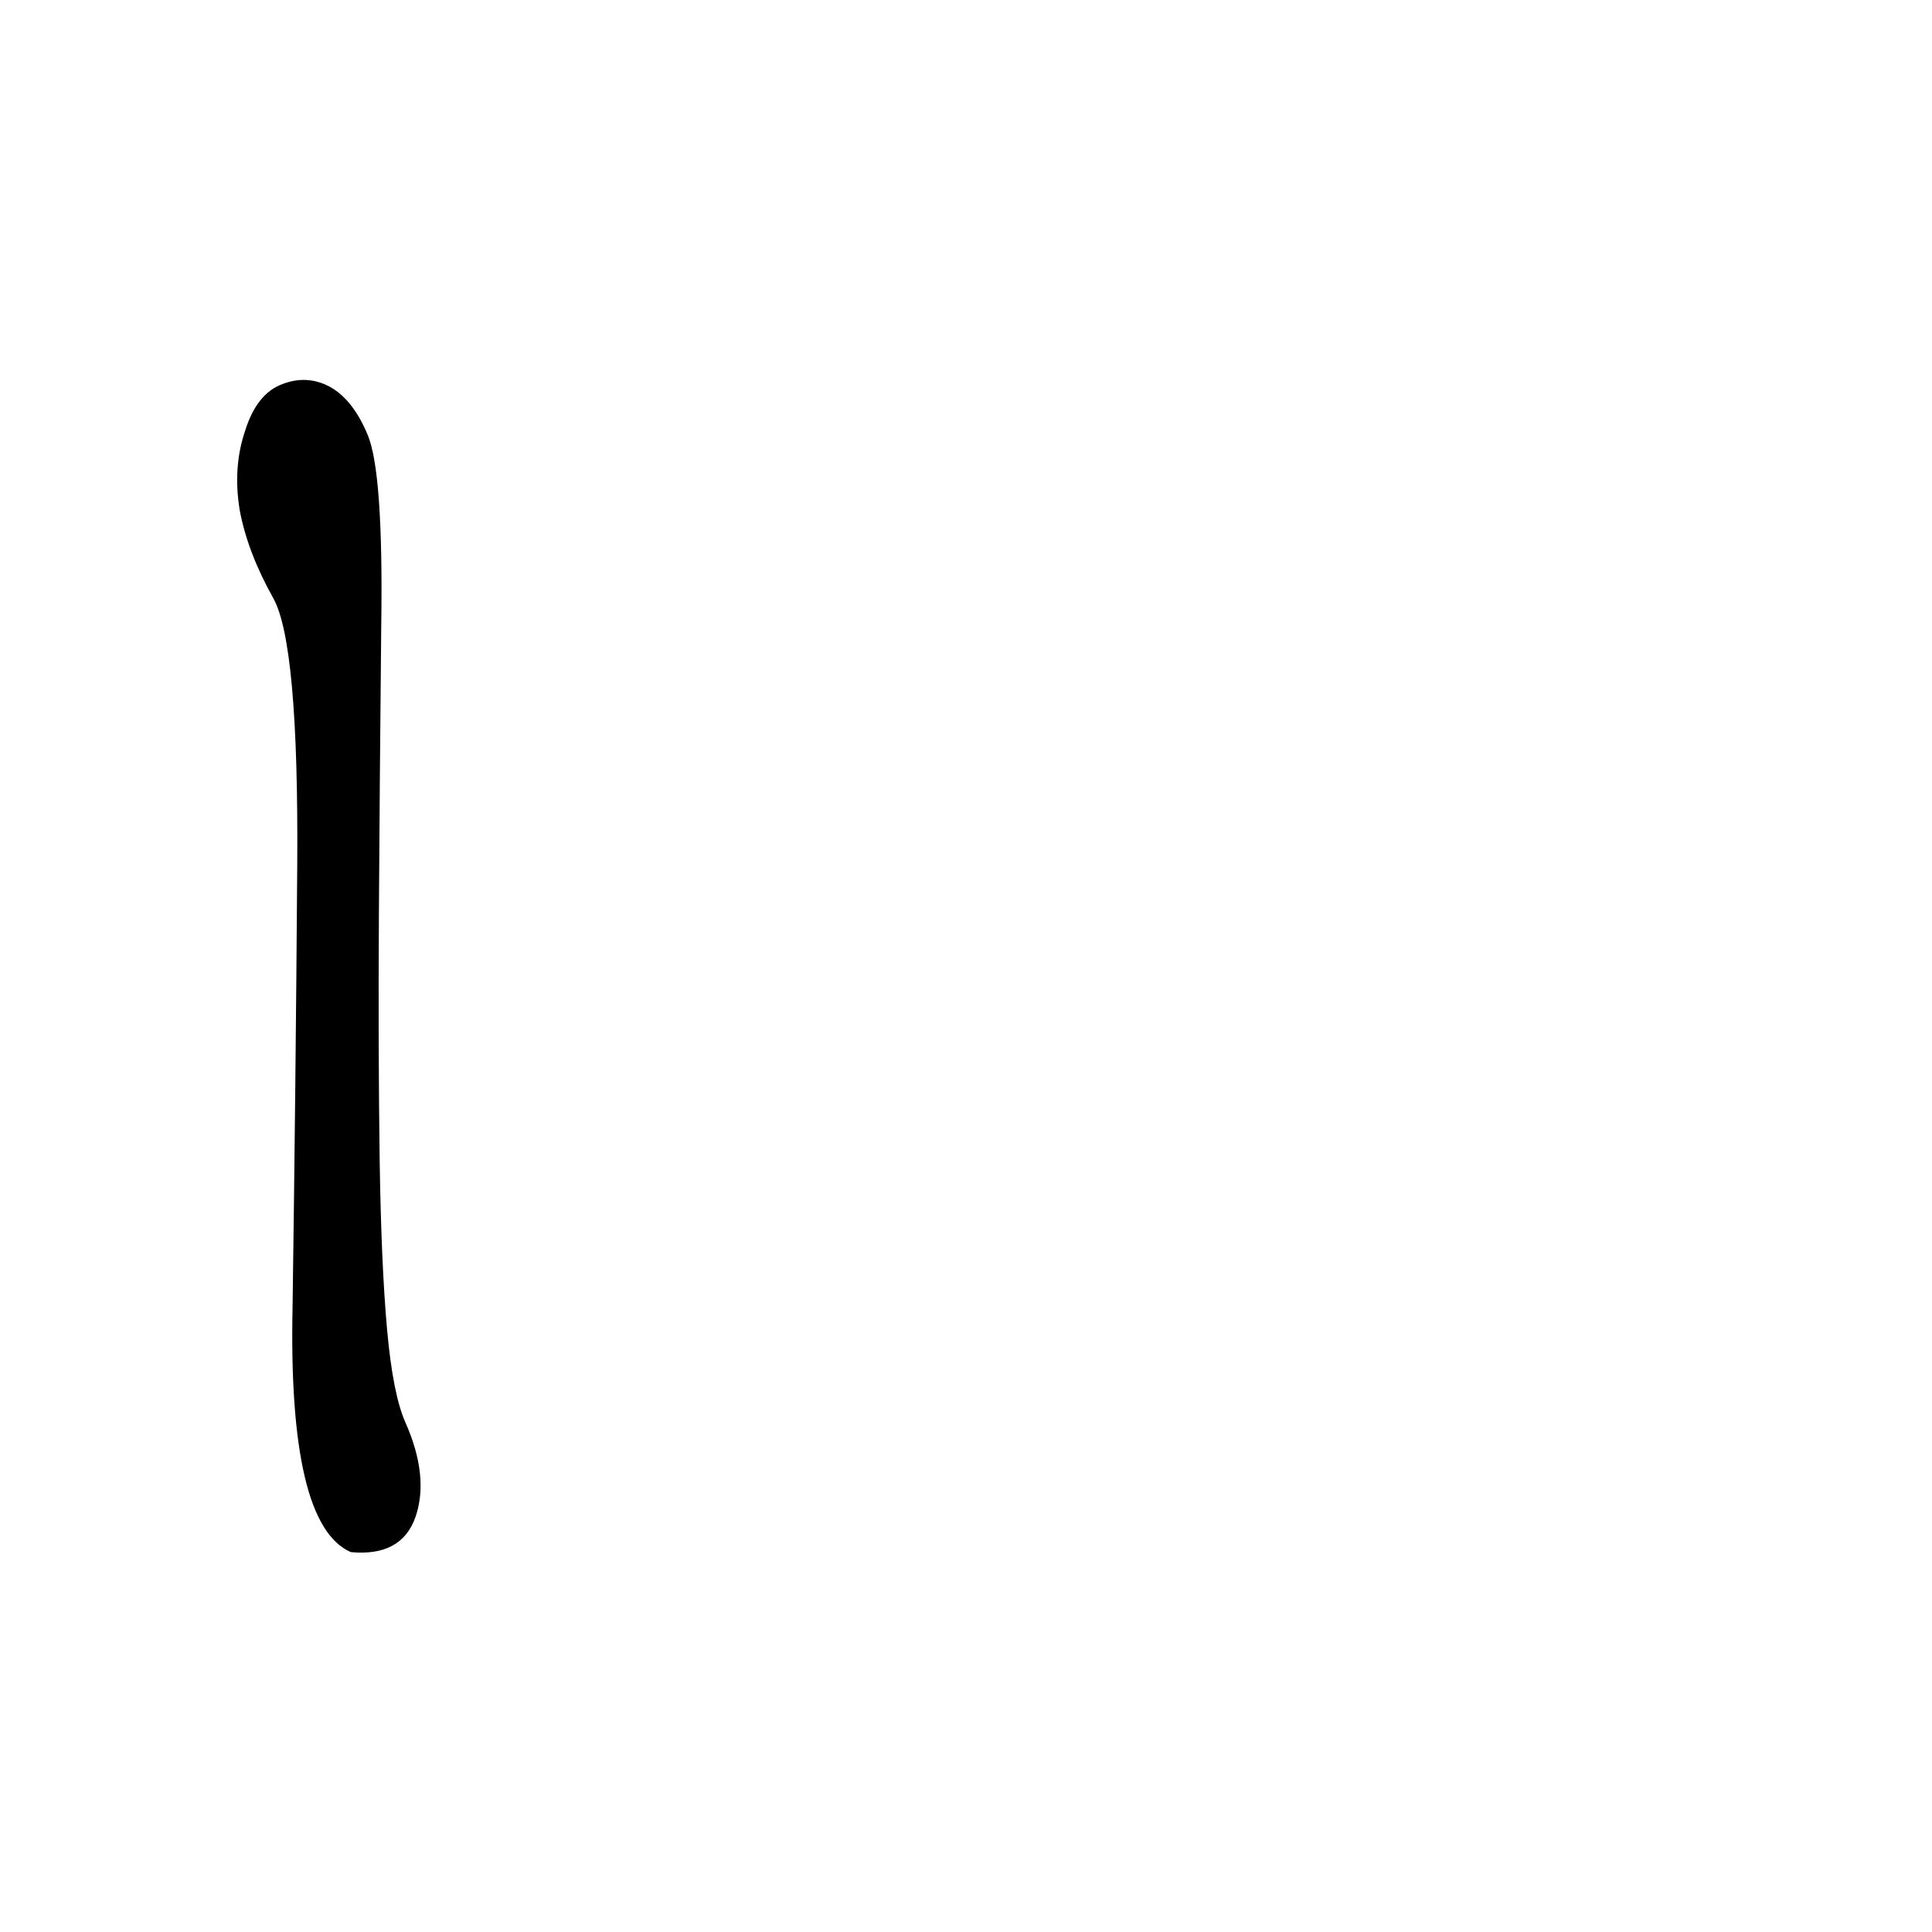
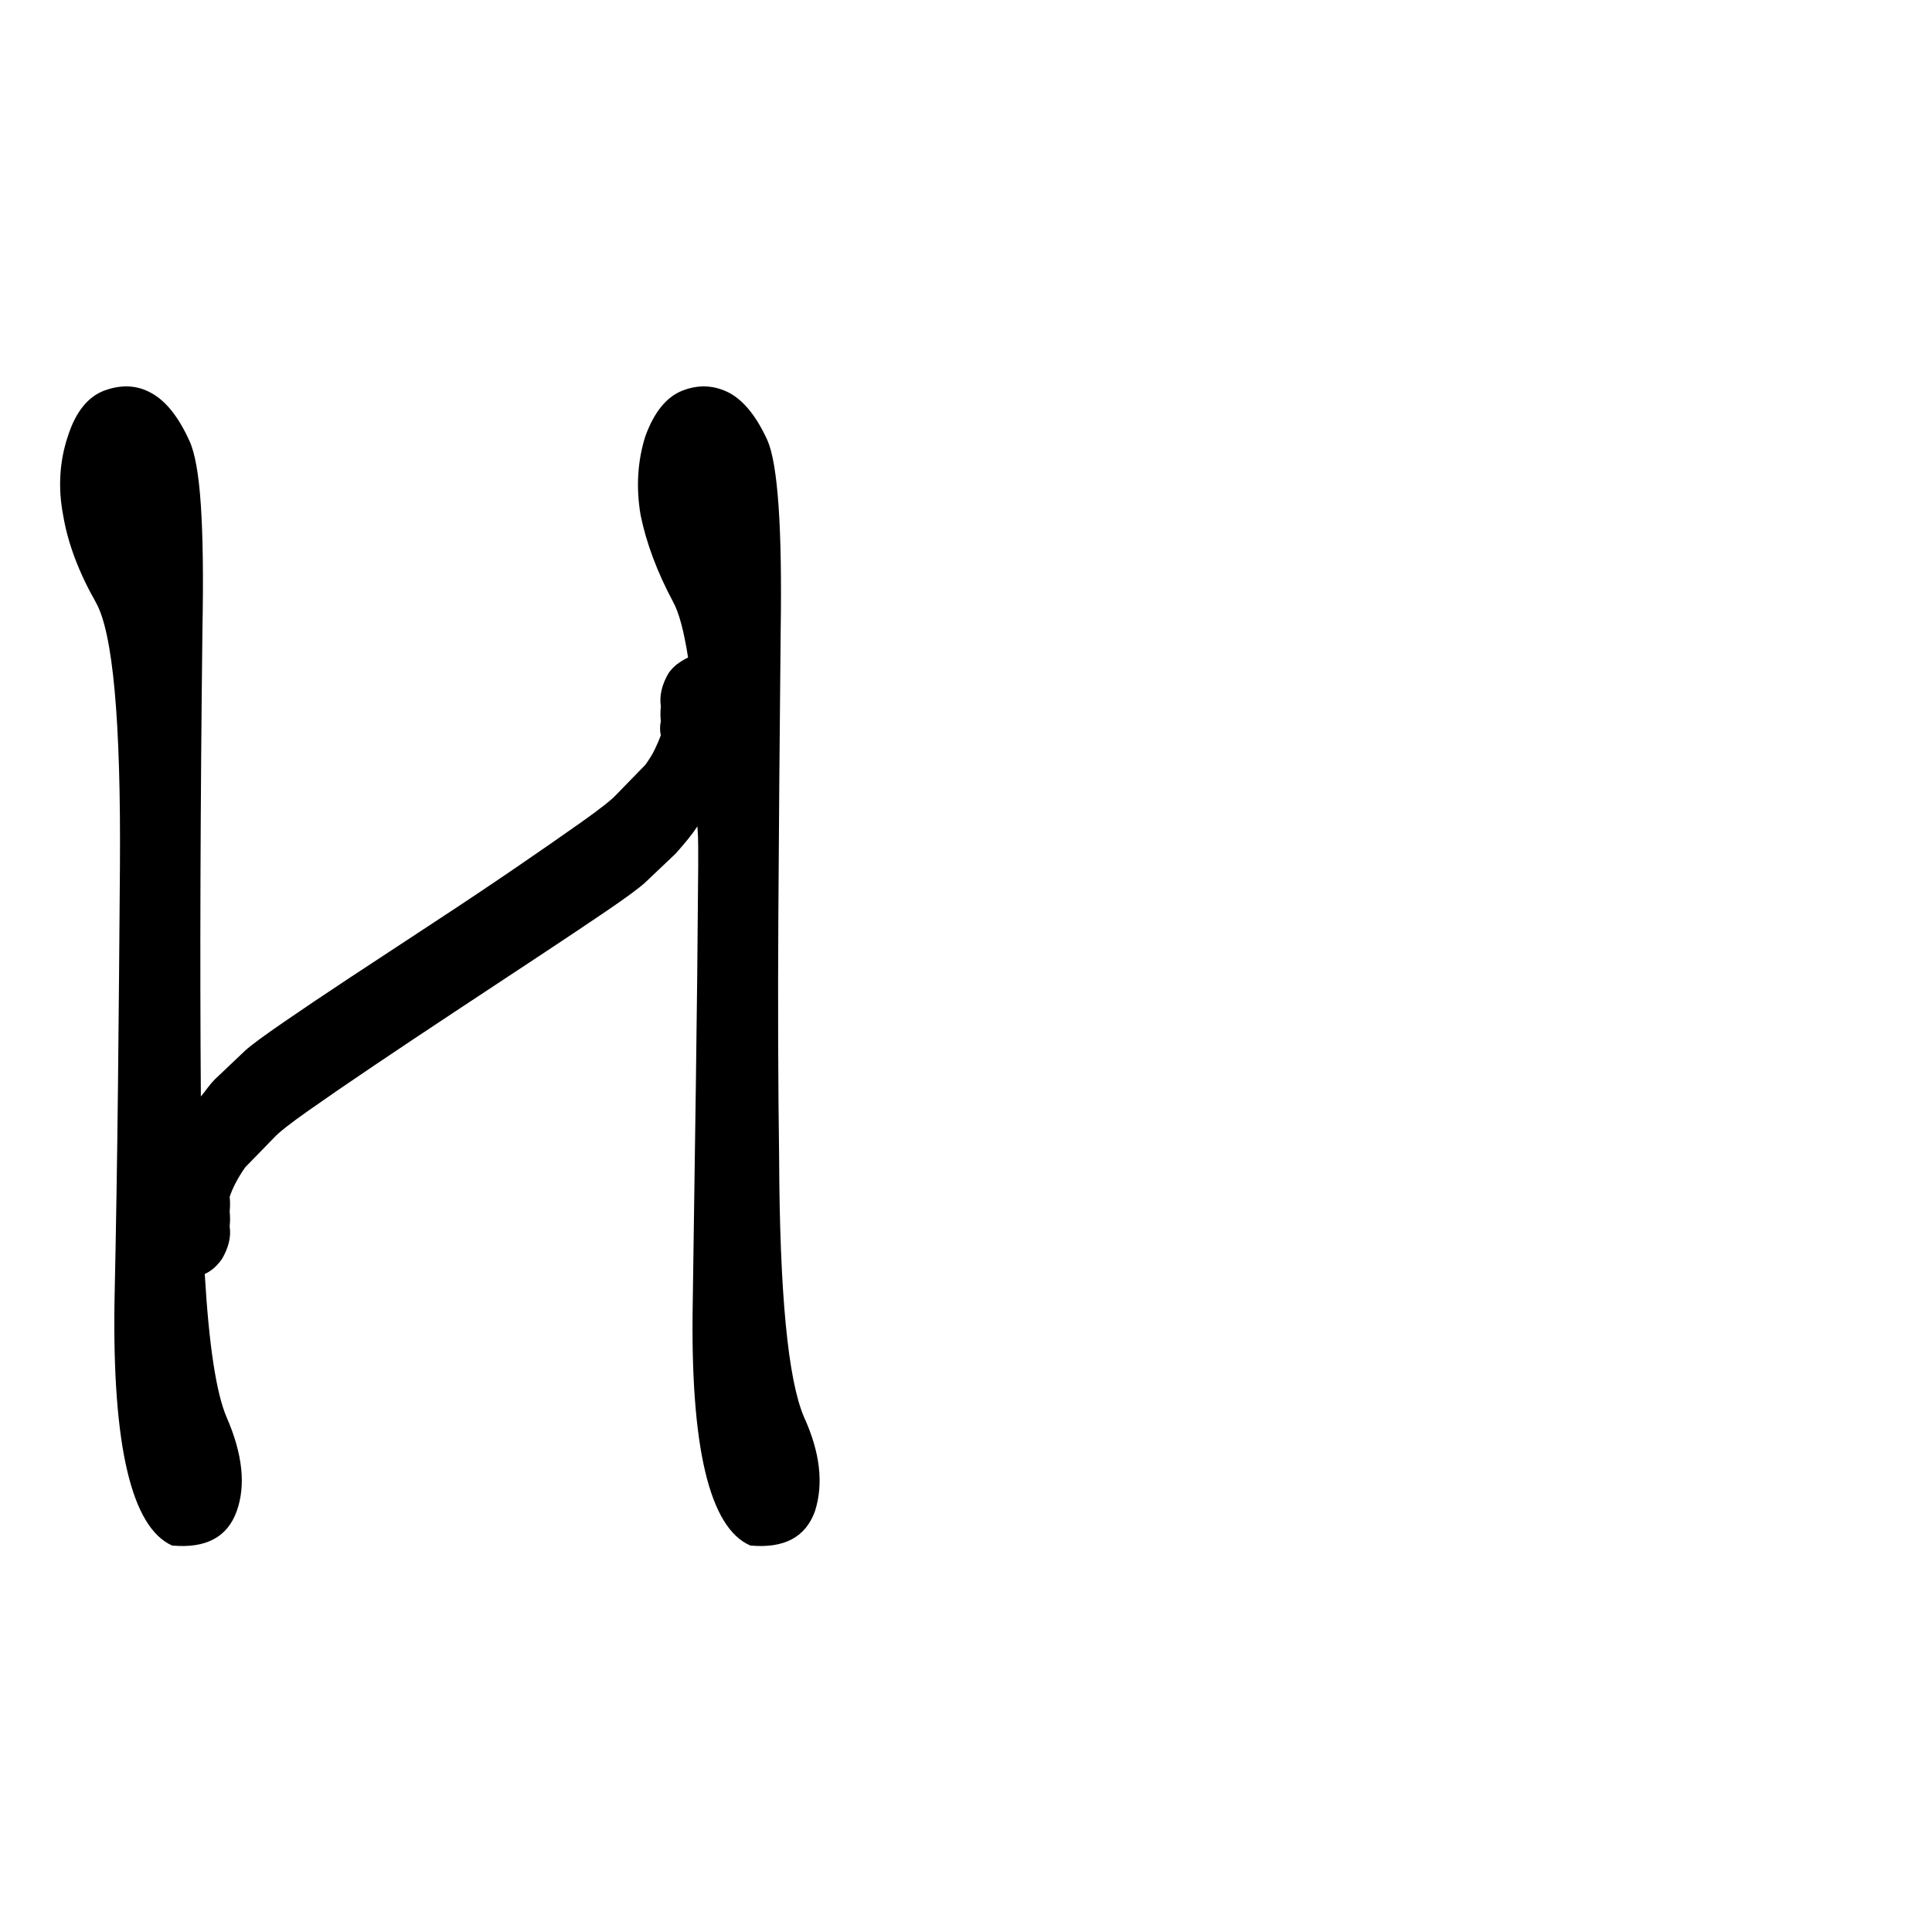
<svg xmlns="http://www.w3.org/2000/svg" width="1000" height="1000" viewBox="0 0 1000 1000" version="1.1" id="svg1" xml:space="preserve">
  <defs id="defs1" />
-   <g id="layer1" style="display:none">
-     <text xml:space="preserve" style="font-style:normal;font-variant:normal;font-weight:normal;font-stretch:normal;font-size:42.667px;font-family:Hack;-inkscape-font-specification:'Hack, Normal';font-variant-ligatures:normal;font-variant-caps:normal;font-variant-numeric:normal;font-variant-east-asian:normal;writing-mode:lr-tb;direction:ltr;fill:#c3aa94;stroke:none;stroke-width:5;stroke-linecap:round;stroke-linejoin:round;stroke-dasharray:none" x="-248.313" y="999.396" id="text8">
-       <tspan id="tspan8" x="-248.313" y="999.396">Descender</tspan>
-     </text>
-     <text xml:space="preserve" style="font-style:normal;font-variant:normal;font-weight:normal;font-stretch:normal;font-size:42.667px;font-family:Hack;-inkscape-font-specification:'Hack, Normal';font-variant-ligatures:normal;font-variant-caps:normal;font-variant-numeric:normal;font-variant-east-asian:normal;writing-mode:lr-tb;direction:ltr;fill:#c3aa94;stroke:none;stroke-width:5;stroke-linecap:round;stroke-linejoin:round;stroke-dasharray:none" x="-223" y="799.396" id="text9">
-       <tspan id="tspan9" x="-223" y="799.396">Baseline</tspan>
-     </text>
-     <text xml:space="preserve" style="font-style:normal;font-variant:normal;font-weight:normal;font-stretch:normal;font-size:42.667px;font-family:Hack;-inkscape-font-specification:'Hack, Normal';font-variant-ligatures:normal;font-variant-caps:normal;font-variant-numeric:normal;font-variant-east-asian:normal;writing-mode:lr-tb;direction:ltr;fill:#c3aa94;stroke:none;stroke-width:5;stroke-linecap:round;stroke-linejoin:round;stroke-dasharray:none" x="-221.313" y="490.833" id="text10">
-       <tspan id="tspan10" x="-221.313" y="490.833">X-height</tspan>
-     </text>
-     <text xml:space="preserve" style="font-style:normal;font-variant:normal;font-weight:normal;font-stretch:normal;font-size:42.667px;font-family:Hack;-inkscape-font-specification:'Hack, Normal';font-variant-ligatures:normal;font-variant-caps:normal;font-variant-numeric:normal;font-variant-east-asian:normal;writing-mode:lr-tb;direction:ltr;fill:#c3aa94;stroke:none;stroke-width:5;stroke-linecap:round;stroke-linejoin:round;stroke-dasharray:none" x="-272.688" y="290.833" id="text11">
-       <tspan id="tspan11" x="-272.688" y="290.833">Cap Height</tspan>
-     </text>
-     <text xml:space="preserve" style="font-style:normal;font-variant:normal;font-weight:normal;font-stretch:normal;font-size:42.667px;font-family:Hack;-inkscape-font-specification:'Hack, Normal';font-variant-ligatures:normal;font-variant-caps:normal;font-variant-numeric:normal;font-variant-east-asian:normal;writing-mode:lr-tb;direction:ltr;fill:#c3aa94;stroke:none;stroke-width:5;stroke-linecap:round;stroke-linejoin:round;stroke-dasharray:none" x="-222.625" y="199.396" id="text12">
-       <tspan id="tspan12" x="-222.625" y="199.396">Ascender</tspan>
-     </text>
-   </g>
  <g id="layer2">
    <rect style="display:inline;fill:none;stroke:none;stroke-width:0;stroke-linecap:round;stroke-linejoin:round;stroke-dasharray:none" id="rect1" width="1000" height="1000" x="0" y="0" />
    <path d="m 470.683,718.182 v 0 q 12.253,0 22.925,1.383 10.672,1.383 18.577,4.545 7.905,3.162 12.648,9.091 4.743,5.929 4.743,14.624 v 0 q 0,12.648 -5.336,22.53 -5.336,9.881 -19.17,20.158 v 0 q -4.348,3.162 -9.486,5.138 -5.138,1.976 -9.486,2.767 v 0 Q 480.96,799.605 475.426,800 v 0 H 89.26 q -6.719,0 -14.229,-2.174 -7.51,-2.174 -15.415,-7.312 v 0 Q 45.782,780.237 40.248,770.356 34.715,760.474 34.715,747.826 v 0 q 0,-8.696 4.743,-14.624 4.743,-5.929 12.648,-9.091 7.905,-3.162 18.775,-4.545 10.87,-1.383 23.123,-1.383 v 0 q 24.506,0 43.478,8.893 18.972,8.893 30.435,19.96 v 0 q 1.186,1.186 2.372,2.174 1.186,0.988 3.755,1.779 2.569,0.791 7.312,1.383 4.743,0.593 13.439,0.988 v 0 q 15.81,0 28.854,-0.395 v 0 q 11.067,-0.395 20.949,-0.593 9.881,-0.198 11.858,-0.988 v 0 q -0.395,-9.486 -0.395,-19.763 0,-10.277 0.395,-19.368 0.395,-9.091 1.186,-16.205 0.791,-7.115 1.581,-10.672 v 0 q 0.395,-0.791 0.593,-12.451 0.198,-11.66 0.395,-30.04 0.198,-18.379 0.395,-42.292 0.198,-23.913 0.395,-49.407 0.198,-25.494 0.395,-50.988 0.198,-25.494 0.198,-47.826 0,-22.332 0.198,-39.13 0.198,-16.798 0.198,-25.099 v 0 q 0,-15.415 -1.186,-35.771 -1.186,-20.356 -2.174,-40.711 -0.988,-20.356 -1.779,-37.945 -0.791,-17.589 -0.395,-27.075 v 0 q -1.976,-0.395 -11.858,-0.593 -9.881,-0.198 -20.949,-0.198 v 0 q -13.043,0 -28.854,0.395 v 0 q -8.696,0.395 -13.439,0.988 -4.743,0.593 -7.312,1.383 -2.569,0.791 -3.755,1.779 -1.186,0.988 -2.372,2.174 v 0 q -11.462,11.462 -30.435,20.158 -18.972,8.696 -43.478,8.696 v 0 q -12.253,0 -23.123,-1.186 -10.87,-1.186 -18.775,-4.545 -7.905,-3.36 -12.648,-8.893 -4.743,-5.534 -4.743,-14.625 v 0 q 0,-12.648 5.534,-22.53 5.534,-9.881 19.368,-20.553 v 0 q 6.719,-5.138 14.822,-7.115 Q 82.541,200 89.26,200 v 0 H 194.794 369.893 475.426 q 6.719,0 14.229,1.779 7.51,1.779 15.415,7.312 v 0 q 13.834,10.672 19.17,20.553 5.336,9.881 5.336,22.53 v 0 q 0,9.091 -4.743,14.625 -4.743,5.534 -12.648,8.893 -7.905,3.36 -18.577,4.545 -10.672,1.186 -22.925,1.186 v 0 q -24.506,0 -43.676,-8.696 -19.17,-8.696 -30.237,-20.158 v 0 q -1.186,-1.186 -2.372,-2.174 -1.186,-0.988 -3.755,-1.779 -2.569,-0.791 -7.51,-1.383 -4.941,-0.593 -13.241,-0.988 v 0 q -15.81,-0.395 -28.854,-0.395 v 0 q -11.462,0 -21.344,0.198 -9.881,0.198 -11.858,0.593 v 0 q 0.395,9.486 -0.198,27.075 -0.593,17.589 -1.779,37.945 -1.186,20.356 -2.174,40.909 -0.988,20.553 -1.383,35.968 v 0 q 0,8.3 0.198,25.099 0.198,16.798 0.395,38.933 0.198,22.134 0.395,47.826 0.198,25.692 0.395,51.186 0.198,25.494 0.198,49.209 0,23.715 0.198,42.292 0.198,18.577 0.395,30.04 0.198,11.462 0.593,12.253 v 0 q 0.79,3.557 1.581,10.672 0.791,7.115 1.186,16.205 0.395,9.091 0.395,19.368 0,10.277 -0.395,19.763 v 0 q 1.976,0.791 11.858,0.988 9.881,0.198 21.344,0.593 v 0 q 13.043,0.395 28.854,0.395 v 0 q 8.3,-0.395 13.241,-0.988 4.941,-0.593 7.51,-1.383 2.569,-0.79 3.755,-1.779 1.186,-0.988 2.372,-2.174 v 0 q 11.067,-11.067 30.237,-19.96 19.17,-8.893 43.676,-8.893 z" id="path1-5" style="display:none;stroke-width:0.395" />
    <path d="m 376.398,676.65 v 0 q 12.51,23.002 24.818,40.758 12.308,17.756 29.862,32.485 17.554,14.729 43.381,27.239 25.827,12.51 65.777,24.213 v 0 q -37.529,0.404 -65.777,-4.439 -28.248,-4.842 -50.645,-16.142 -22.397,-11.299 -40.758,-29.862 -18.361,-18.563 -36.117,-46.004 v 0 Q 319.095,662.526 301.945,614.707 284.794,566.887 280.759,516.041 v 0 q -0.404,23.809 -3.834,47.214 -3.43,23.405 -10.29,46.811 v 0 q -5.65,17.756 -11.097,34.301 -5.448,16.545 -12.712,31.88 -7.264,15.335 -16.949,29.862 -9.685,14.527 -23.809,27.844 v 0 q -31.476,29.459 -66.988,47.618 v 0 Q 106.025,794.485 82.619,798.924 v 0 q -10.089,2.018 -19.774,2.421 -9.685,0.404 -17.756,-1.614 -8.071,-2.018 -13.519,-7.466 -5.448,-5.448 -6.658,-15.133 v 0 q -1.614,-9.685 -0.404,-17.756 1.211,-8.071 4.237,-14.729 3.027,-6.658 7.264,-11.703 4.237,-5.044 9.08,-9.08 v 0 q 10.896,-9.281 26.23,-14.931 v 0 q 11.703,-3.632 21.59,-3.43 9.887,0.202 18.966,1.412 9.08,1.211 17.958,1.412 8.878,0.202 18.966,-4.237 v 0 q 8.474,-4.842 16.545,-10.896 v 0 q 6.86,-4.842 14.729,-11.501 7.869,-6.658 13.922,-13.922 v 0 q 19.37,-23.002 32.082,-58.11 12.712,-35.108 14.729,-85.551 v 0 q -2.018,-30.669 -6.457,-57.706 -4.439,-27.037 -11.501,-51.25 -7.062,-24.213 -16.747,-46.609 -9.685,-22.397 -21.791,-44.188 v 0 q -8.474,-15.335 -16.545,-28.248 -8.071,-12.913 -17.352,-24.213 -9.281,-11.299 -20.782,-20.984 -11.501,-9.685 -26.836,-18.361 -15.335,-8.676 -35.512,-16.747 -20.177,-8.071 -46.811,-15.738 v 0 q 37.529,-0.404 65.777,4.439 28.248,4.843 50.645,15.94 22.397,11.097 40.758,29.66 18.361,18.563 36.117,46.004 v 0 q 27.844,42.775 44.995,90.393 17.151,47.618 21.186,98.464 v 0 q 0.404,-23.405 3.834,-46.811 3.43,-23.405 10.29,-46.811 v 0 q 5.65,-17.756 11.097,-34.301 5.448,-16.545 12.712,-31.88 7.264,-15.335 16.949,-29.862 9.685,-14.528 23.809,-27.844 v 0 q 31.476,-29.862 66.988,-48.022 v 0 q 29.055,-12.51 52.46,-16.949 v 0 q 10.089,-2.018 19.774,-2.421 9.685,-0.404 17.756,1.614 8.071,2.018 13.519,7.466 5.448,5.448 7.062,15.133 v 0 q 2.825,19.37 -4.237,32.485 -7.062,13.115 -16.343,21.186 v 0 q -10.896,9.281 -26.23,14.528 v 0 q -11.703,3.632 -21.589,3.43 -9.887,-0.202 -18.966,-1.412 -9.08,-1.211 -17.958,-1.412 -8.878,-0.202 -18.966,3.834 v 0 q -8.474,5.246 -16.545,11.299 v 0 q -6.86,5.246 -14.729,11.703 -7.869,6.457 -13.519,13.72 v 0 q -19.37,23.002 -32.283,57.908 -12.913,34.906 -14.931,85.753 v 0 q 1.614,31.073 6.255,57.908 4.641,26.836 11.904,51.048 7.264,24.213 16.747,46.407 9.483,22.195 21.59,43.986 z" id="path1" style="display:none;stroke-width:0.404" />
    <path d="m 603.677,589.939 v 0 l 9.262,14.497 q 8.457,26.175 -18.121,52.752 v 0 q -3.222,3.624 -11.275,8.457 -8.054,4.832 -17.718,9.061 -9.665,4.228 -19.329,7.248 -9.665,3.02 -16.51,3.826 v 0 q -2.013,0.403 -4.832,0.805 v 0 q -2.416,0.403 -6.04,0.805 -3.624,0.403 -8.457,1.208 v 0 q 2.013,15.302 4.027,26.578 2.013,11.275 5.235,18.121 v 0 q 12.483,28.591 5.235,48.726 v 0 q -7.248,20.135 -33.423,17.718 v 0 Q 463.138,787.258 461.93,692.625 v 0 q -22.148,1.208 -50.538,1.409 -28.39,0.201 -61.813,-1.812 -33.423,-2.013 -71.478,-6.846 -38.054,-4.832 -79.531,-13.692 v 0 q -3.222,-0.805 -7.047,-1.611 -3.826,-0.805 -8.255,-1.611 v 0 q 2.819,46.712 10.47,64.833 v 0 q 12.483,27.786 5.235,48.726 v 0 q -6.846,20.135 -33.021,17.718 v 0 Q 134.14,786.05 136.153,674.101 v 0 -16.51 q -15.302,-4.027 -28.994,-8.054 -13.691,-4.027 -22.953,-8.054 v 0 Q 61.252,632.222 46.554,621.55 31.856,610.879 20.581,598.798 v 0 q 20.94,5.638 37.853,10.269 16.913,4.631 30.806,8.457 13.893,3.826 25.37,6.644 11.477,2.819 21.947,4.832 v 0 q 0.805,-45.101 1.409,-90.001 0.604,-44.9 0.604,-90.404 v 0 q 0.403,-16.913 0.201,-31.813 -0.201,-14.9 -1.007,-27.786 v 0 q -15.705,-4.027 -30,-8.054 -14.296,-4.027 -23.557,-8.457 v 0 Q 61.252,363.224 46.554,352.553 31.856,341.881 20.581,329.801 v 0 q 20.94,5.638 37.652,10.269 16.712,4.631 30.605,8.255 13.893,3.624 25.37,6.443 11.477,2.819 21.947,5.235 v 0 q -3.222,-36.645 -10.067,-48.323 v 0 q -12.483,-23.356 -16.913,-45.101 v 0 q -3.624,-21.343 2.416,-40.672 v 0 q 6.846,-18.926 19.329,-23.759 v 0 q 12.483,-4.832 24.161,1.208 v 0 q 11.678,6.04 19.329,24.564 v 0 q 8.457,18.121 7.248,98.257 v 0 q -0.403,10.873 -0.403,21.141 0,10.269 0,20.739 v 0 q 45.907,7.248 88.391,9.866 42.484,2.617 79.129,2.819 36.645,0.201 65.84,-1.611 29.195,-1.812 48.524,-3.826 v 0 q -3.222,-49.128 -10.873,-63.625 v 0 q -13.289,-23.356 -16.913,-45.101 v 0 q -4.43,-21.343 2.416,-40.672 v 0 q 6.04,-18.926 18.926,-23.759 v 0 q 13.289,-4.832 24.161,1.208 v 0 q 11.275,6.04 19.732,24.564 v 0 q 4.43,9.262 6.04,33.625 1.611,24.363 0.805,64.632 v 0 q 0,10.873 -0.201,21.544 -0.201,10.671 -0.201,21.141 v 0 q 10.47,-2.013 18.322,-6.443 7.852,-4.43 8.658,-11.678 v 0 q 2.819,-25.772 22.551,-39.866 v 0 q 19.329,-13.289 47.115,10.067 v 0 l 9.262,14.497 q 8.457,26.175 -18.121,52.753 v 0 q -3.222,3.624 -11.275,8.457 -8.054,4.832 -17.718,9.061 -9.665,4.228 -19.329,7.248 -9.665,3.02 -16.51,3.826 v 0 q -2.416,0.805 -6.04,1.208 v 0 q -3.222,0.805 -7.45,1.007 -4.228,0.201 -9.866,1.007 v 0 q -0.805,100.673 0,179.197 v 0 q 0.403,10.47 0.403,19.933 0,9.463 0.403,18.725 v 0 q 10.067,-2.416 17.92,-6.644 7.852,-4.228 8.658,-11.879 v 0 q 3.222,-26.175 22.551,-39.464 v 0 q 19.329,-13.289 47.115,10.067 z m -422.02,47.115 v 0 q 45.907,7.248 87.988,9.866 42.081,2.618 78.323,2.819 36.242,0.201 65.437,-1.611 29.195,-1.812 48.927,-3.826 v 0 q 2.013,-98.257 2.416,-195.708 v 0 -24.967 q -22.148,1.208 -50.739,1.611 -28.591,0.403 -62.417,-1.812 -33.826,-2.215 -72.283,-7.047 -38.457,-4.832 -80.74,-13.691 v 0 q -3.624,-0.805 -8.054,-1.812 -4.43,-1.007 -9.665,-2.215 v 0 q -1.208,113.559 0,200.54 v 0 q 0,10.47 0.201,19.732 0.201,9.262 0.604,18.121 z" id="path1-2" style="display:none;stroke-width:0.403" />
-     <path d="m 416.169,733.491 v 0 q 12.488,27.393 5.64,48.743 v 0 q -7.251,20.142 -33.436,17.725 v 0 q -31.824,-13.697 -29.81,-125.685 v 0 q 0.806,-56.397 1.611,-112.593 0.806,-56.196 1.209,-112.996 v 0 q 0,-5.64 0,-10.675 0,-5.035 -0.403,-10.272 v 0 q -2.417,3.626 -5.237,7.05 -2.82,3.424 -6.043,7.05 v 0 L 333.99,456.742 q -4.834,4.431 -19.94,14.704 -15.106,10.272 -35.248,23.566 -20.142,13.294 -42.701,28.199 -22.559,14.905 -42.298,28.199 -19.739,13.294 -34.04,23.365 -14.301,10.071 -17.926,14.099 v 0 l -14.905,15.308 q -5.64,8.057 -8.057,15.308 v 0 q 0.403,3.626 0,7.654 v 0 q 0.403,3.626 0,7.654 v 0 q 1.209,8.057 -4.028,16.919 v 0 q -4.028,5.64 -8.862,7.654 v 0 q 3.223,55.189 11.279,74.122 v 0 q 12.488,28.602 5.237,48.743 v 0 q -7.251,20.142 -33.436,17.725 v 0 Q 57.643,785.86 59.255,674.274 v 0 q 1.209,-56.397 1.813,-112.593 0.604,-56.196 1.007,-112.996 v 0 Q 62.88,335.085 49.586,311.72 v 0 Q 36.293,288.356 32.667,266.602 v 0 q -2.014,-10.474 -1.41,-20.746 0.604,-10.272 3.827,-19.94 v 0 q 6.043,-18.933 18.933,-23.767 v 0 q 13.294,-4.834 24.17,1.209 v 0 q 11.279,6.043 19.739,24.573 v 0 q 4.431,9.265 6.043,33.637 1.611,24.372 0.806,64.655 v 0 q -0.806,68.885 -1.007,128.908 -0.201,60.023 0.201,112.392 v 0 q 2.014,-2.417 3.626,-4.633 1.611,-2.216 3.626,-4.23 v 0 l 15.711,-14.905 q 4.431,-4.028 19.336,-14.301 14.905,-10.272 35.047,-23.566 20.142,-13.294 42.902,-28.199 22.76,-14.905 42.499,-28.4 19.739,-13.495 34.241,-23.767 14.502,-10.272 18.128,-14.301 v 0 l 14.905,-15.308 q 3.223,-4.431 5.035,-8.258 1.813,-3.827 3.021,-7.05 v 0 q -0.806,-3.626 0,-7.251 v 0 q -0.403,-3.626 0,-7.654 v 0 q -1.209,-8.46 4.028,-17.322 v 0 q 2.014,-2.82 4.431,-4.633 2.417,-1.813 5.64,-3.424 v 0 q -3.223,-20.545 -7.654,-28.601 v 0 q -12.488,-23.365 -16.919,-45.118 v 0 q -3.626,-21.35 2.417,-40.687 v 0 q 6.848,-18.933 19.336,-23.767 v 0 q 12.488,-4.834 24.17,1.209 v 0 q 11.279,6.043 19.739,24.573 v 0 q 8.057,18.531 6.848,98.292 v 0 q -0.806,79.762 -1.209,147.64 -0.403,67.878 0.403,125.484 v 0 q 0.403,105.141 12.891,134.145 z" id="path1-3" style="display:none;stroke-width:0.403" />
+     <path d="m 416.169,733.491 v 0 q 12.488,27.393 5.64,48.743 v 0 q -7.251,20.142 -33.436,17.725 v 0 q -31.824,-13.697 -29.81,-125.685 v 0 q 0.806,-56.397 1.611,-112.593 0.806,-56.196 1.209,-112.996 v 0 q 0,-5.64 0,-10.675 0,-5.035 -0.403,-10.272 v 0 q -2.417,3.626 -5.237,7.05 -2.82,3.424 -6.043,7.05 v 0 L 333.99,456.742 q -4.834,4.431 -19.94,14.704 -15.106,10.272 -35.248,23.566 -20.142,13.294 -42.701,28.199 -22.559,14.905 -42.298,28.199 -19.739,13.294 -34.04,23.365 -14.301,10.071 -17.926,14.099 v 0 l -14.905,15.308 q -5.64,8.057 -8.057,15.308 v 0 q 0.403,3.626 0,7.654 v 0 q 0.403,3.626 0,7.654 v 0 q 1.209,8.057 -4.028,16.919 v 0 q -4.028,5.64 -8.862,7.654 v 0 q 3.223,55.189 11.279,74.122 v 0 q 12.488,28.602 5.237,48.743 v 0 q -7.251,20.142 -33.436,17.725 v 0 Q 57.643,785.86 59.255,674.274 v 0 q 1.209,-56.397 1.813,-112.593 0.604,-56.196 1.007,-112.996 v 0 Q 62.88,335.085 49.586,311.72 v 0 Q 36.293,288.356 32.667,266.602 v 0 q -2.014,-10.474 -1.41,-20.746 0.604,-10.272 3.827,-19.94 v 0 q 6.043,-18.933 18.933,-23.767 v 0 q 13.294,-4.834 24.17,1.209 v 0 q 11.279,6.043 19.739,24.573 v 0 q 4.431,9.265 6.043,33.637 1.611,24.372 0.806,64.655 v 0 q -0.806,68.885 -1.007,128.908 -0.201,60.023 0.201,112.392 v 0 q 2.014,-2.417 3.626,-4.633 1.611,-2.216 3.626,-4.23 v 0 l 15.711,-14.905 q 4.431,-4.028 19.336,-14.301 14.905,-10.272 35.047,-23.566 20.142,-13.294 42.902,-28.199 22.76,-14.905 42.499,-28.4 19.739,-13.495 34.241,-23.767 14.502,-10.272 18.128,-14.301 v 0 l 14.905,-15.308 q 3.223,-4.431 5.035,-8.258 1.813,-3.827 3.021,-7.05 v 0 q -0.806,-3.626 0,-7.251 v 0 q -0.403,-3.626 0,-7.654 v 0 q -1.209,-8.46 4.028,-17.322 v 0 q 2.014,-2.82 4.431,-4.633 2.417,-1.813 5.64,-3.424 v 0 q -3.223,-20.545 -7.654,-28.601 v 0 q -12.488,-23.365 -16.919,-45.118 v 0 q -3.626,-21.35 2.417,-40.687 v 0 q 6.848,-18.933 19.336,-23.767 v 0 q 12.488,-4.834 24.17,1.209 v 0 q 11.279,6.043 19.739,24.573 v 0 q 8.057,18.531 6.848,98.292 v 0 q -0.806,79.762 -1.209,147.64 -0.403,67.878 0.403,125.484 v 0 q 0.403,105.141 12.891,134.145 z" id="path1-3" style="display:inline;stroke-width:0.403" />
    <path d="m 414.021,696.894 v 0 q 16.656,3.173 24.785,13.285 8.13,10.112 8.13,21.613 v 0 q 0,11.5 -7.138,21.414 -7.138,9.914 -19.828,13.88 v 0 q -6.345,1.983 -20.621,2.974 -14.276,0.991 -33.906,1.586 -19.63,0.595 -43.225,0.793 -23.596,0.198 -48.182,0.595 v 0 q -24.587,0 -48.976,0.397 -24.389,0.397 -44.812,0.992 -20.423,0.595 -35.889,1.586 -15.466,0.991 -22.208,2.578 v 0 q -10.707,2.379 -20.225,5.948 -9.517,3.569 -18.242,7.138 -8.724,3.569 -16.854,5.948 Q 58.701,800 51.166,800 v 0 h -0.397 q -12.293,0 -20.621,-8.328 v 0 Q 14.682,776.999 14.682,764.309 v 0 q 0.397,-8.328 4.759,-14.276 4.362,-5.948 9.319,-11.104 4.957,-5.155 9.121,-10.112 4.164,-4.957 4.957,-11.302 v 0 q 3.966,-25.38 7.138,-53.734 3.173,-28.354 5.155,-58.295 1.983,-29.941 2.974,-60.476 0.991,-30.535 0.991,-59.881 v 0 q 0,-37.277 -1.388,-70.985 -1.388,-33.708 -4.56,-60.674 v 0 Q 50.373,326.504 46.011,308.46 41.649,290.416 37.287,286.054 v 0 Q 24.596,271.778 19.243,258.89 13.889,246.001 13.889,235.691 v 0 q 0,-18.242 12.69,-25.38 v 0 q 9.518,-5.155 23.397,-5.155 v 0 q 10.311,-0.397 20.621,5.354 10.311,5.75 13.087,20.026 v 0 q 1.586,0 3.371,0.198 1.785,0.198 4.56,0.198 v 0 q 5.552,0.397 13.483,0.595 7.931,0.198 17.845,0.991 v 0 q 19.828,0.793 44.812,1.586 24.983,0.793 51.157,1.586 v 0 q 21.811,0.793 42.829,1.388 21.018,0.595 39.061,1.19 18.044,0.595 31.527,0.991 13.483,0.397 20.225,0.793 v 0 -2.776 q 0,-3.569 0.595,-8.328 0.595,-4.759 2.379,-9.716 1.785,-4.957 5.155,-9.319 3.371,-4.362 9.319,-7.138 v 0 Q 375.951,200 384.676,200 v 0 q 8.724,0 18.837,2.578 10.112,2.578 19.035,7.535 8.923,4.957 15.466,11.897 6.543,6.94 8.13,16.061 v 0 q 0.793,3.966 0.793,5.948 v 0 q 0,14.673 -9.518,22.208 -9.518,7.535 -22.208,10.311 v 0 q -12.69,2.776 -27.165,3.173 -14.475,0.397 -27.165,1.19 v 0 q -4.362,0.397 -11.302,0.397 -6.94,0 -16.457,0 v 0 q -16.656,0 -39.26,-0.397 -22.604,-0.397 -47.588,-0.793 -24.983,-0.397 -50.364,-0.991 -25.38,-0.595 -47.984,-0.991 -22.604,-0.397 -40.053,-0.793 -17.449,-0.397 -26.57,-0.793 v 0 q 2.379,6.742 5.948,21.216 3.569,14.475 6.94,39.656 3.371,25.182 5.552,62.657 2.181,37.475 2.181,89.822 v 0 q 0,44.019 -2.181,99.141 -2.181,55.122 -6.94,124.124 v 0 q -0.397,7.138 -2.379,12.69 -1.983,5.552 -4.759,9.121 v 0 q 9.121,-0.397 24.389,-0.793 15.268,-0.397 34.303,-1.19 19.035,-0.793 40.449,-1.388 21.414,-0.595 43.424,-0.991 22.009,-0.397 43.225,-0.793 21.216,-0.397 39.458,-0.397 v 0 q 28.949,0 46.398,1.19 v 0 -3.569 q 0,-4.362 1.19,-10.112 1.19,-5.75 5.552,-10.906 v 0 q 4.362,-5.155 11.699,-8.328 7.336,-3.172 18.44,-2.776 v 0 q 4.362,0 9.319,0.397 4.957,0.397 10.509,1.586 z" id="path1-26" style="display:none;stroke-width:0.397" />
-     <path d="m 126.882,222.944 v 0 q 6.038,-19.321 19.321,-24.151 v 0 Q 158.681,193.962 170.354,200 v 0 q 12.076,6.44 19.723,24.554 v 0 q 8.453,18.918 7.245,99.825 v 0 q -0.805,80.906 -1.208,149.536 -0.403,68.63 0.403,126.593 v 0 q 0.805,53.938 3.824,87.548 3.019,33.61 9.459,48.101 v 0 q 12.478,28.176 5.233,49.107 v 0 q -7.245,20.529 -33.409,18.113 v 0 q -32.604,-14.088 -30.189,-127.196 v 0 q 1.61,-113.511 2.415,-228.229 v 0 q 0.805,-115.121 -12.478,-138.467 v 0 q -13.283,-23.749 -17.308,-45.485 v 0 q -3.623,-22.139 2.818,-41.057 z" id="path1-9" style="display:inline;stroke-width:0.403" />
+     <path d="m 126.882,222.944 v 0 q 6.038,-19.321 19.321,-24.151 v 0 Q 158.681,193.962 170.354,200 v 0 q 12.076,6.44 19.723,24.554 v 0 q 8.453,18.918 7.245,99.825 v 0 q -0.805,80.906 -1.208,149.536 -0.403,68.63 0.403,126.593 v 0 q 0.805,53.938 3.824,87.548 3.019,33.61 9.459,48.101 v 0 q 12.478,28.176 5.233,49.107 v 0 q -7.245,20.529 -33.409,18.113 v 0 q -32.604,-14.088 -30.189,-127.196 v 0 q 1.61,-113.511 2.415,-228.229 v 0 q 0.805,-115.121 -12.478,-138.467 v 0 q -13.283,-23.749 -17.308,-45.485 v 0 q -3.623,-22.139 2.818,-41.057 z" id="path1-9" style="display:none;stroke-width:0.403" />
  </g>
</svg>
